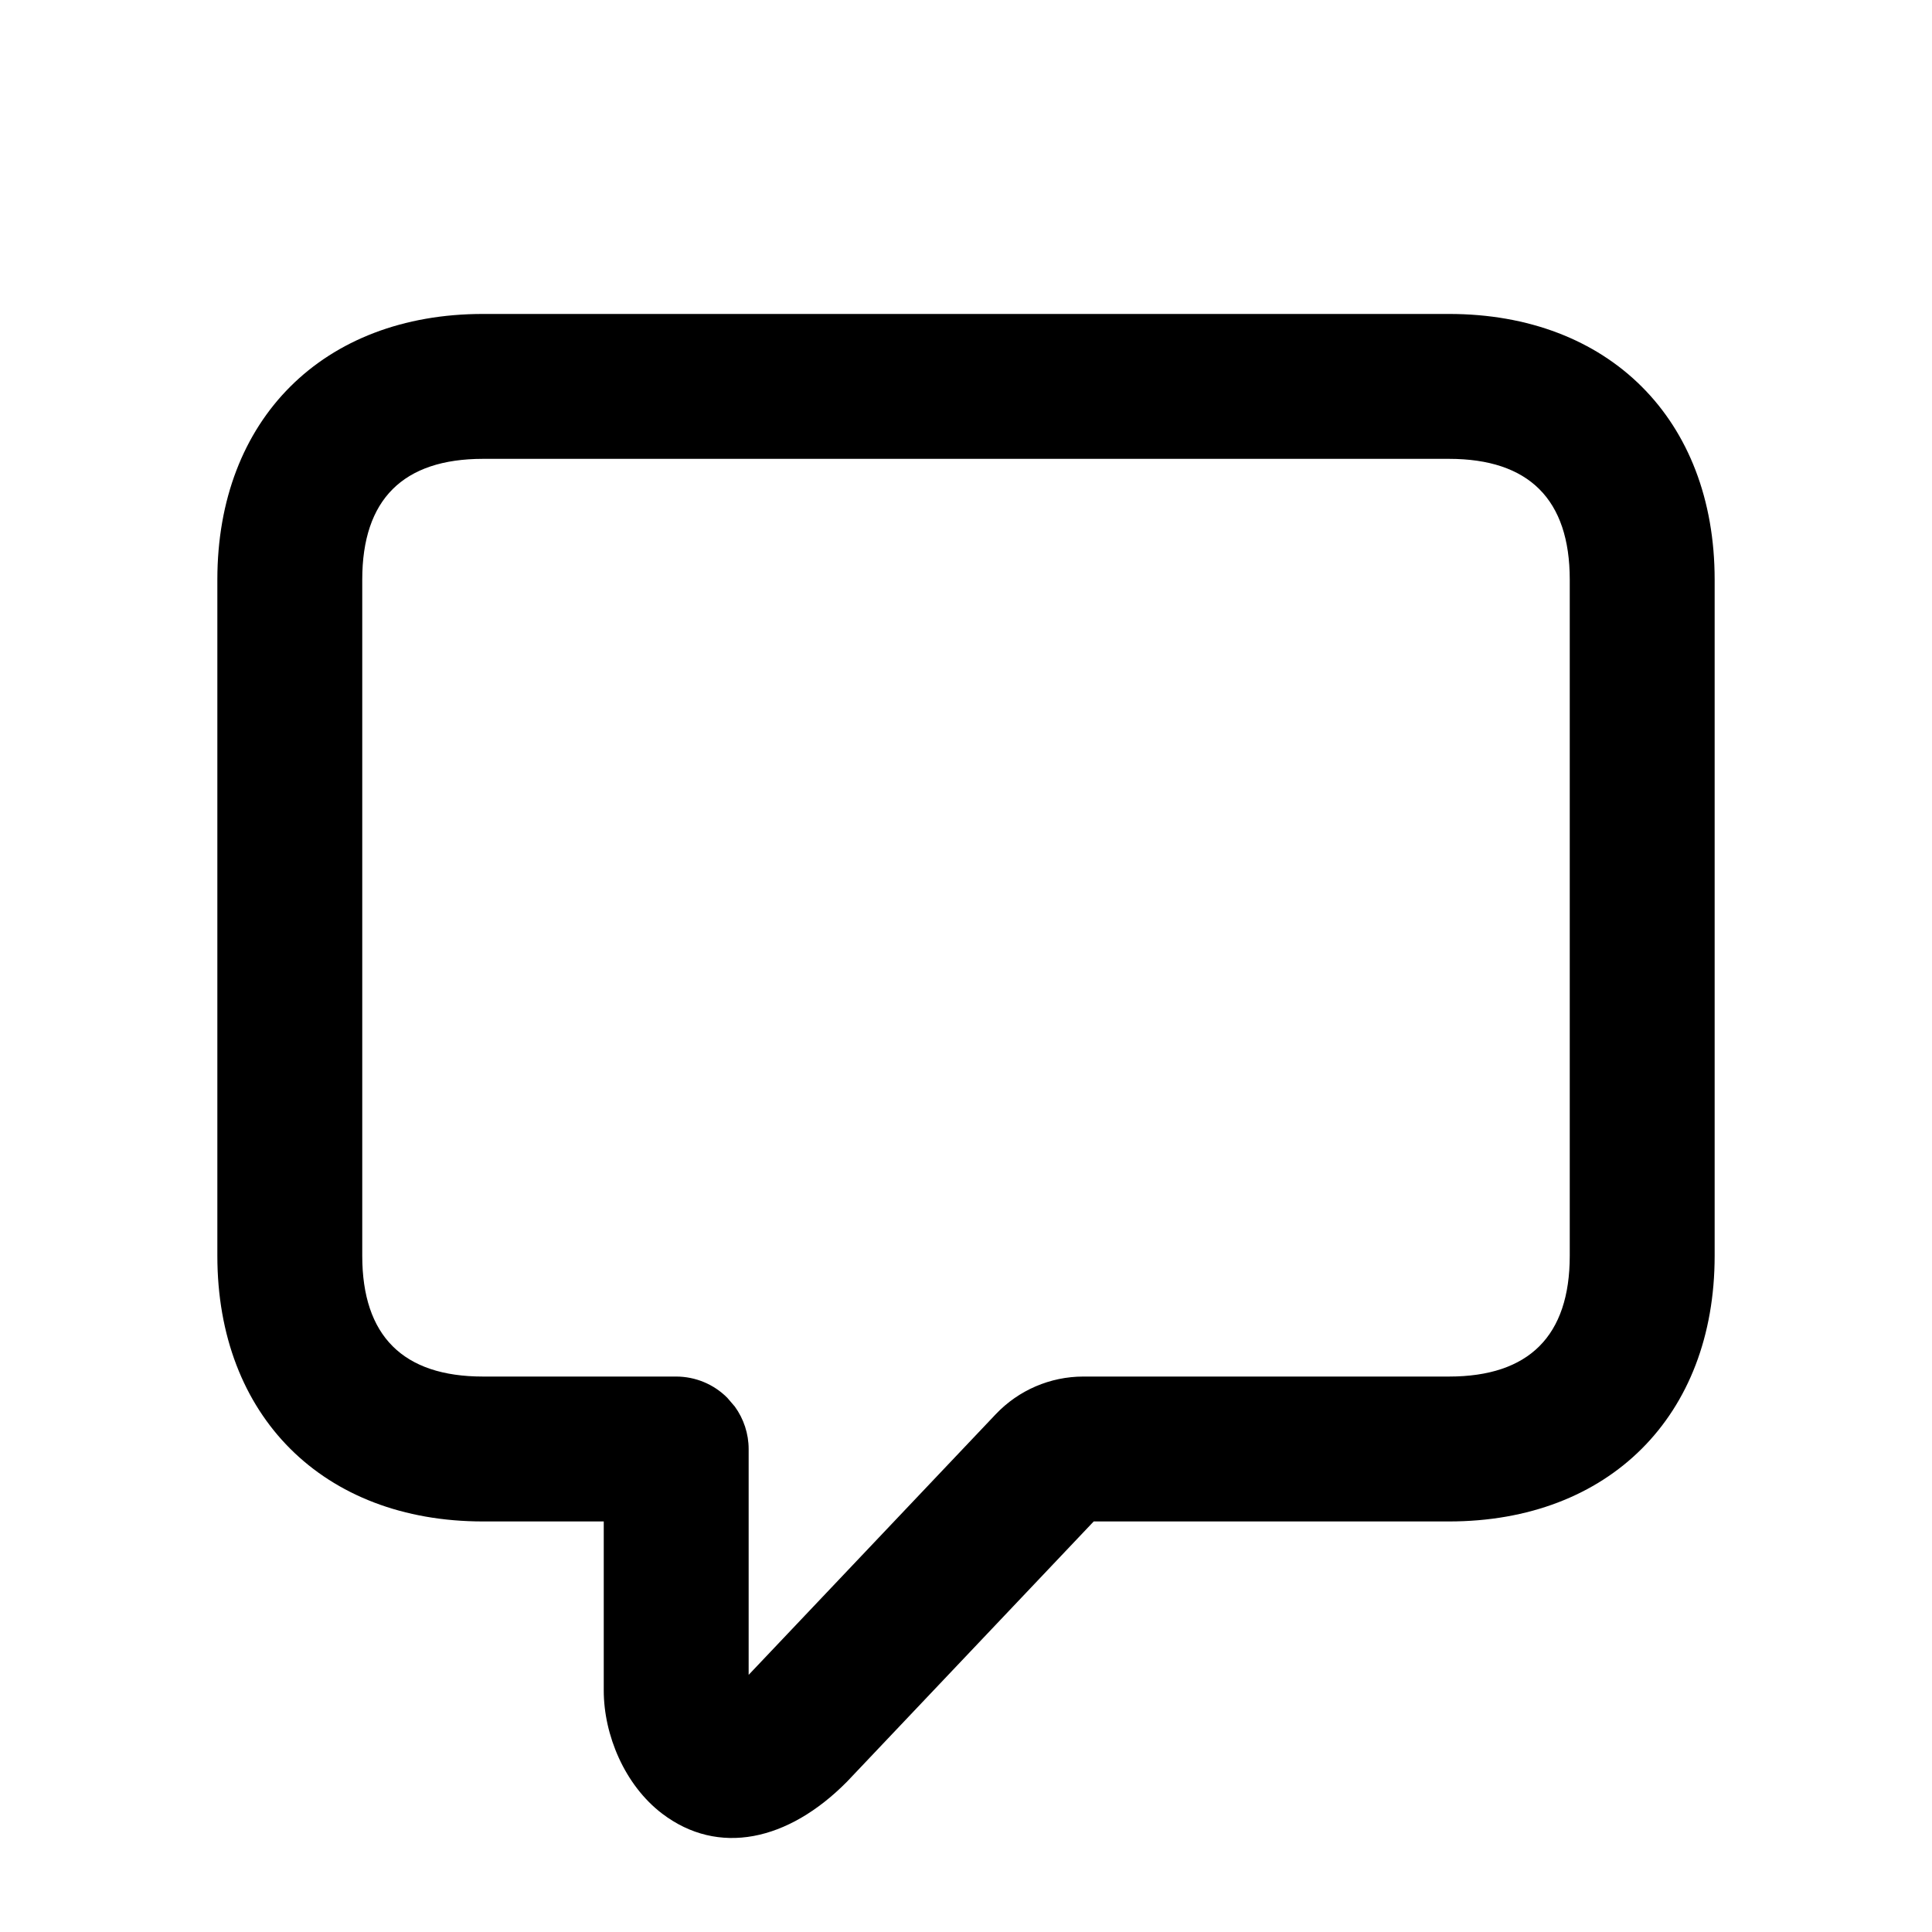
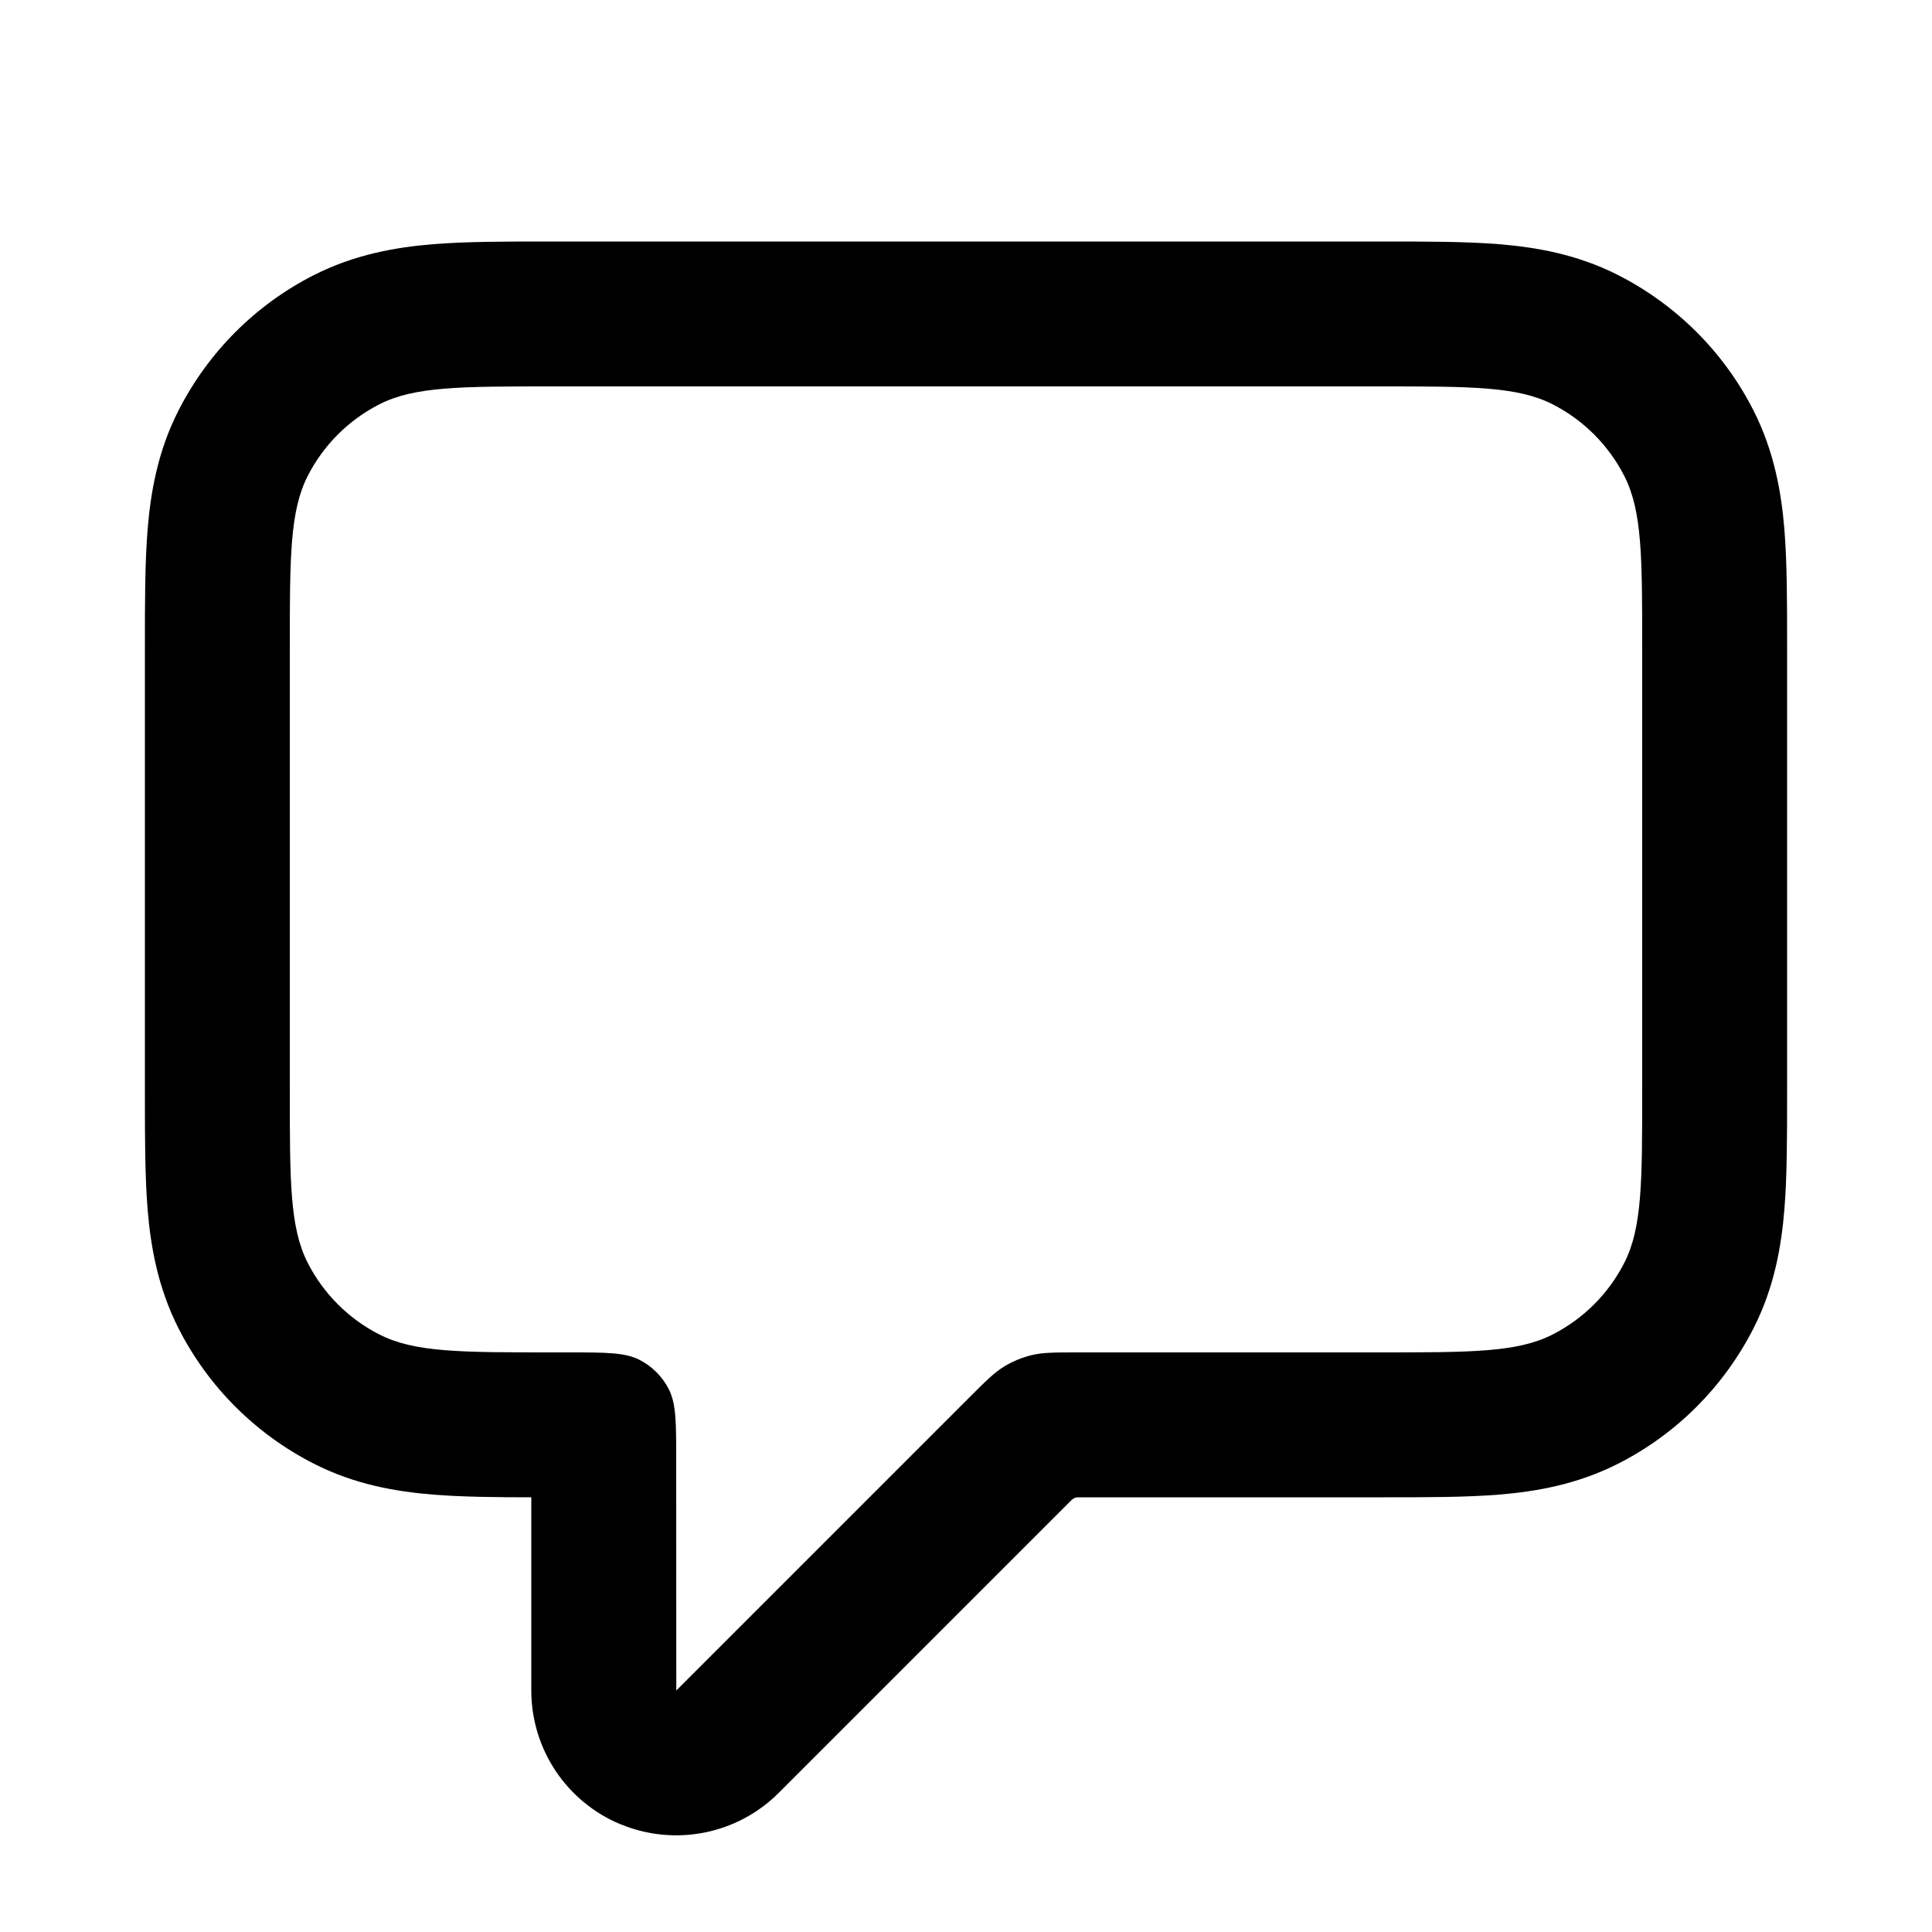
<svg xmlns="http://www.w3.org/2000/svg" fill="none" height="20" viewBox="0 0 20 20" width="20">
-   <path d="m6.25 15.75h-1.25c-1.654 0-2.75-1.09-2.75-2.75v-7c0-1.66 1.096-2.75 2.75-2.75h10c1.654 0 2.75 1.09 2.75 2.75v7c0 1.66-1.096 2.75-2.75 2.75h-3.678l-2.554 2.694c-.611.618-1.334.771-1.913.331-.389-.296-.605-.815-.605-1.275zm4.058-1.11c.236-.249.564-.39.907-.39h3.785c.827 0 1.25-.42 1.25-1.25v-7c0-.83-.423-1.25-1.25-1.25h-10c-.827 0-1.25.42-1.25 1.25v7c0 .83.423 1.25 1.25 1.25h1.999c.199 0 .39.079.53.22l.078.091c.092.127.143.281.143.44v2.337z" fill="currentColor" />
+   <path clip-rule="evenodd" d="m6.426 18.886c-.561-.232-.926-.779-.926-1.386v-2c-.37-0-.719-.004-1.019-.028-.376-.031-.806-.102-1.234-.321-.602-.307-1.092-.796-1.398-1.398-.218-.429-.29-.858-.321-1.234-.028-.345-.028-.756-.028-1.189 0-1.553 0-3.112 0-4.66-0-.433-0-.843.028-1.189.031-.376.102-.806.321-1.234.307-.602.796-1.092 1.398-1.398.429-.218.858-.29 1.234-.321.345-.028.756-.028 1.189-.028 2.887 0 5.773 0 8.66 0 .433-0.0.843-0 1.189.028.376.031.805.102 1.234.321.602.307 1.092.796 1.398 1.398.218.429.29.858.321 1.234.028.345.028.756.028 1.189v4.66c0.0.433 0.0.843-.028 1.189-.031.376-.102.805-.321 1.234-.307.602-.796 1.092-1.398 1.398-.429.218-.858.29-1.234.321-.345.028-.756.028-1.189.028h-3.167c-.029 0-.05.009-.071.029l-3.031 3.031c-.429.429-1.074.557-1.635.325zm.574-3.766c0-.392 0-.588-.076-.738-.067-.132-.174-.239-.306-.306-.15-.076-.346-.076-.738-.076h-.16c-.952 0-1.428 0-1.792-.185-.32-.163-.58-.423-.743-.743-.185-.364-.185-.84-.185-1.792v-4.56c0-.952 0-1.428.185-1.792.163-.32.423-.58.743-.743.364-.185.84-.185 1.792-.185h8.56c.952 0 1.428 0 1.792.185.32.163.58.423.743.743.185.364.185.84.185 1.792v4.56c0 .952 0 1.428-.185 1.792-.163.32-.423.58-.743.743-.364.185-.84.185-1.792.185h-3.117c-.244 0-.367 0-.482.028-.102.025-.2.065-.289.12-.101.062-.187.148-.36.321l-3.031 3.031z" fill="currentColor" fill-rule="evenodd" />
</svg>
